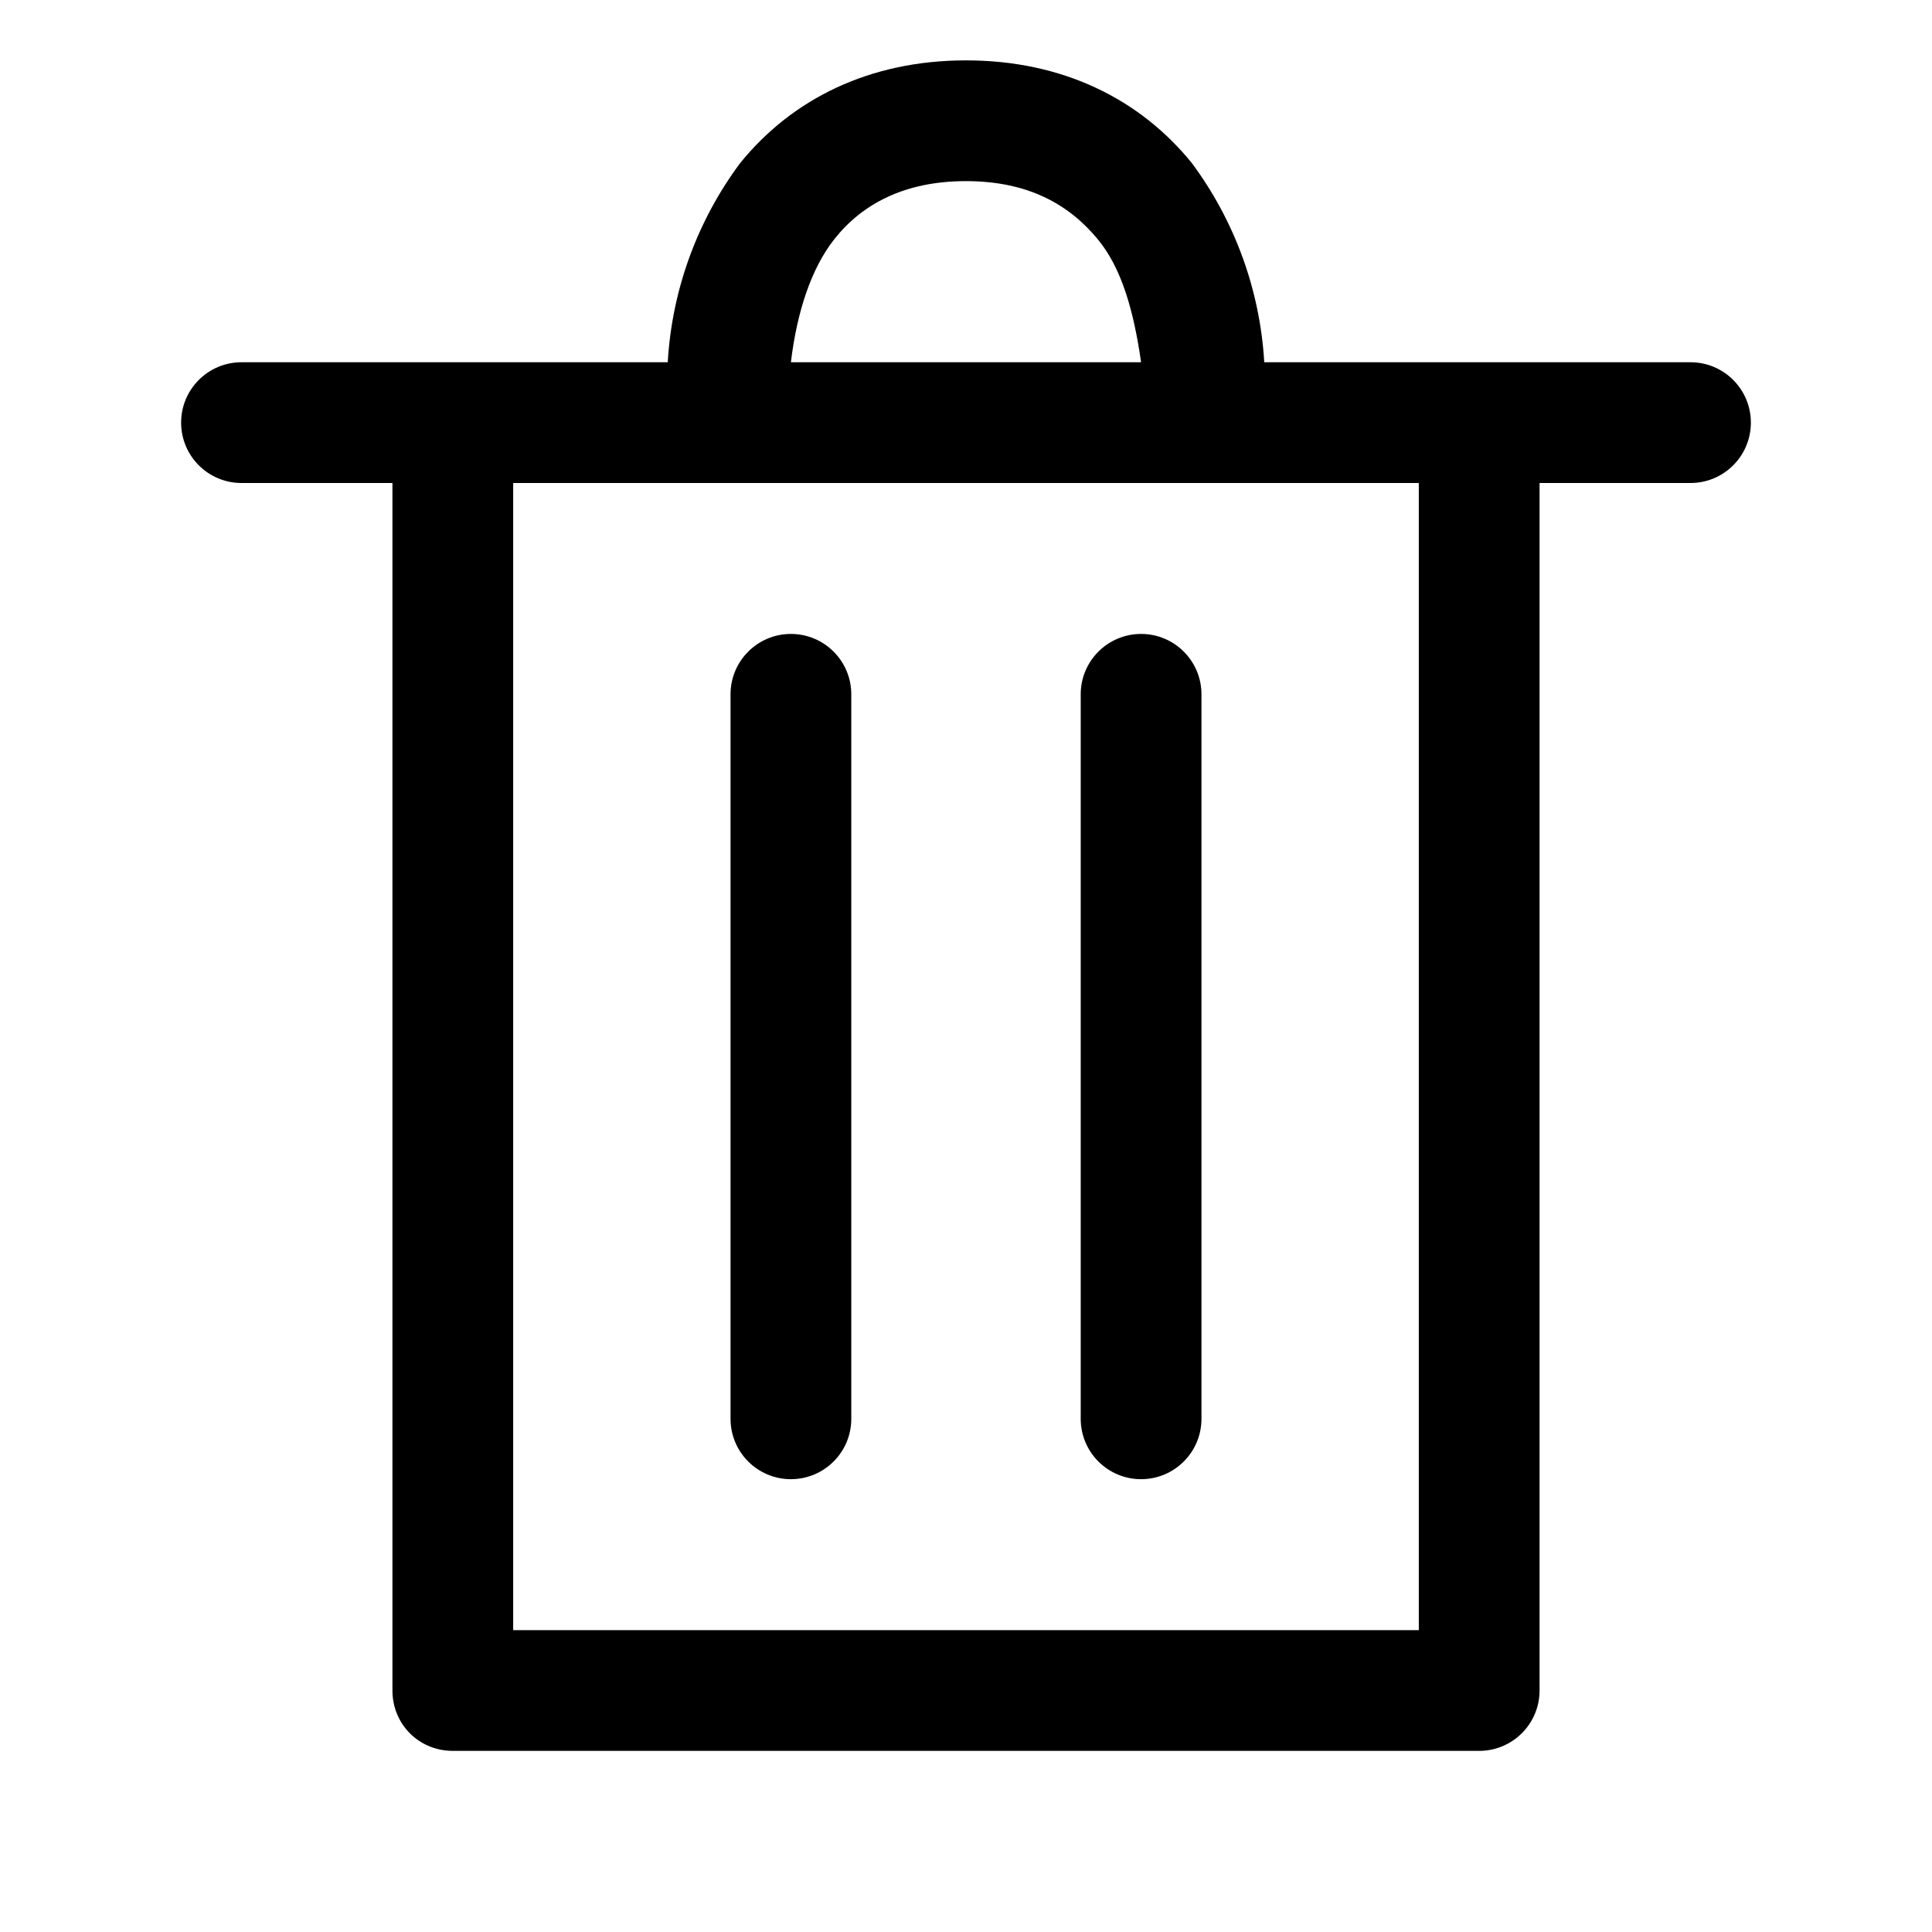
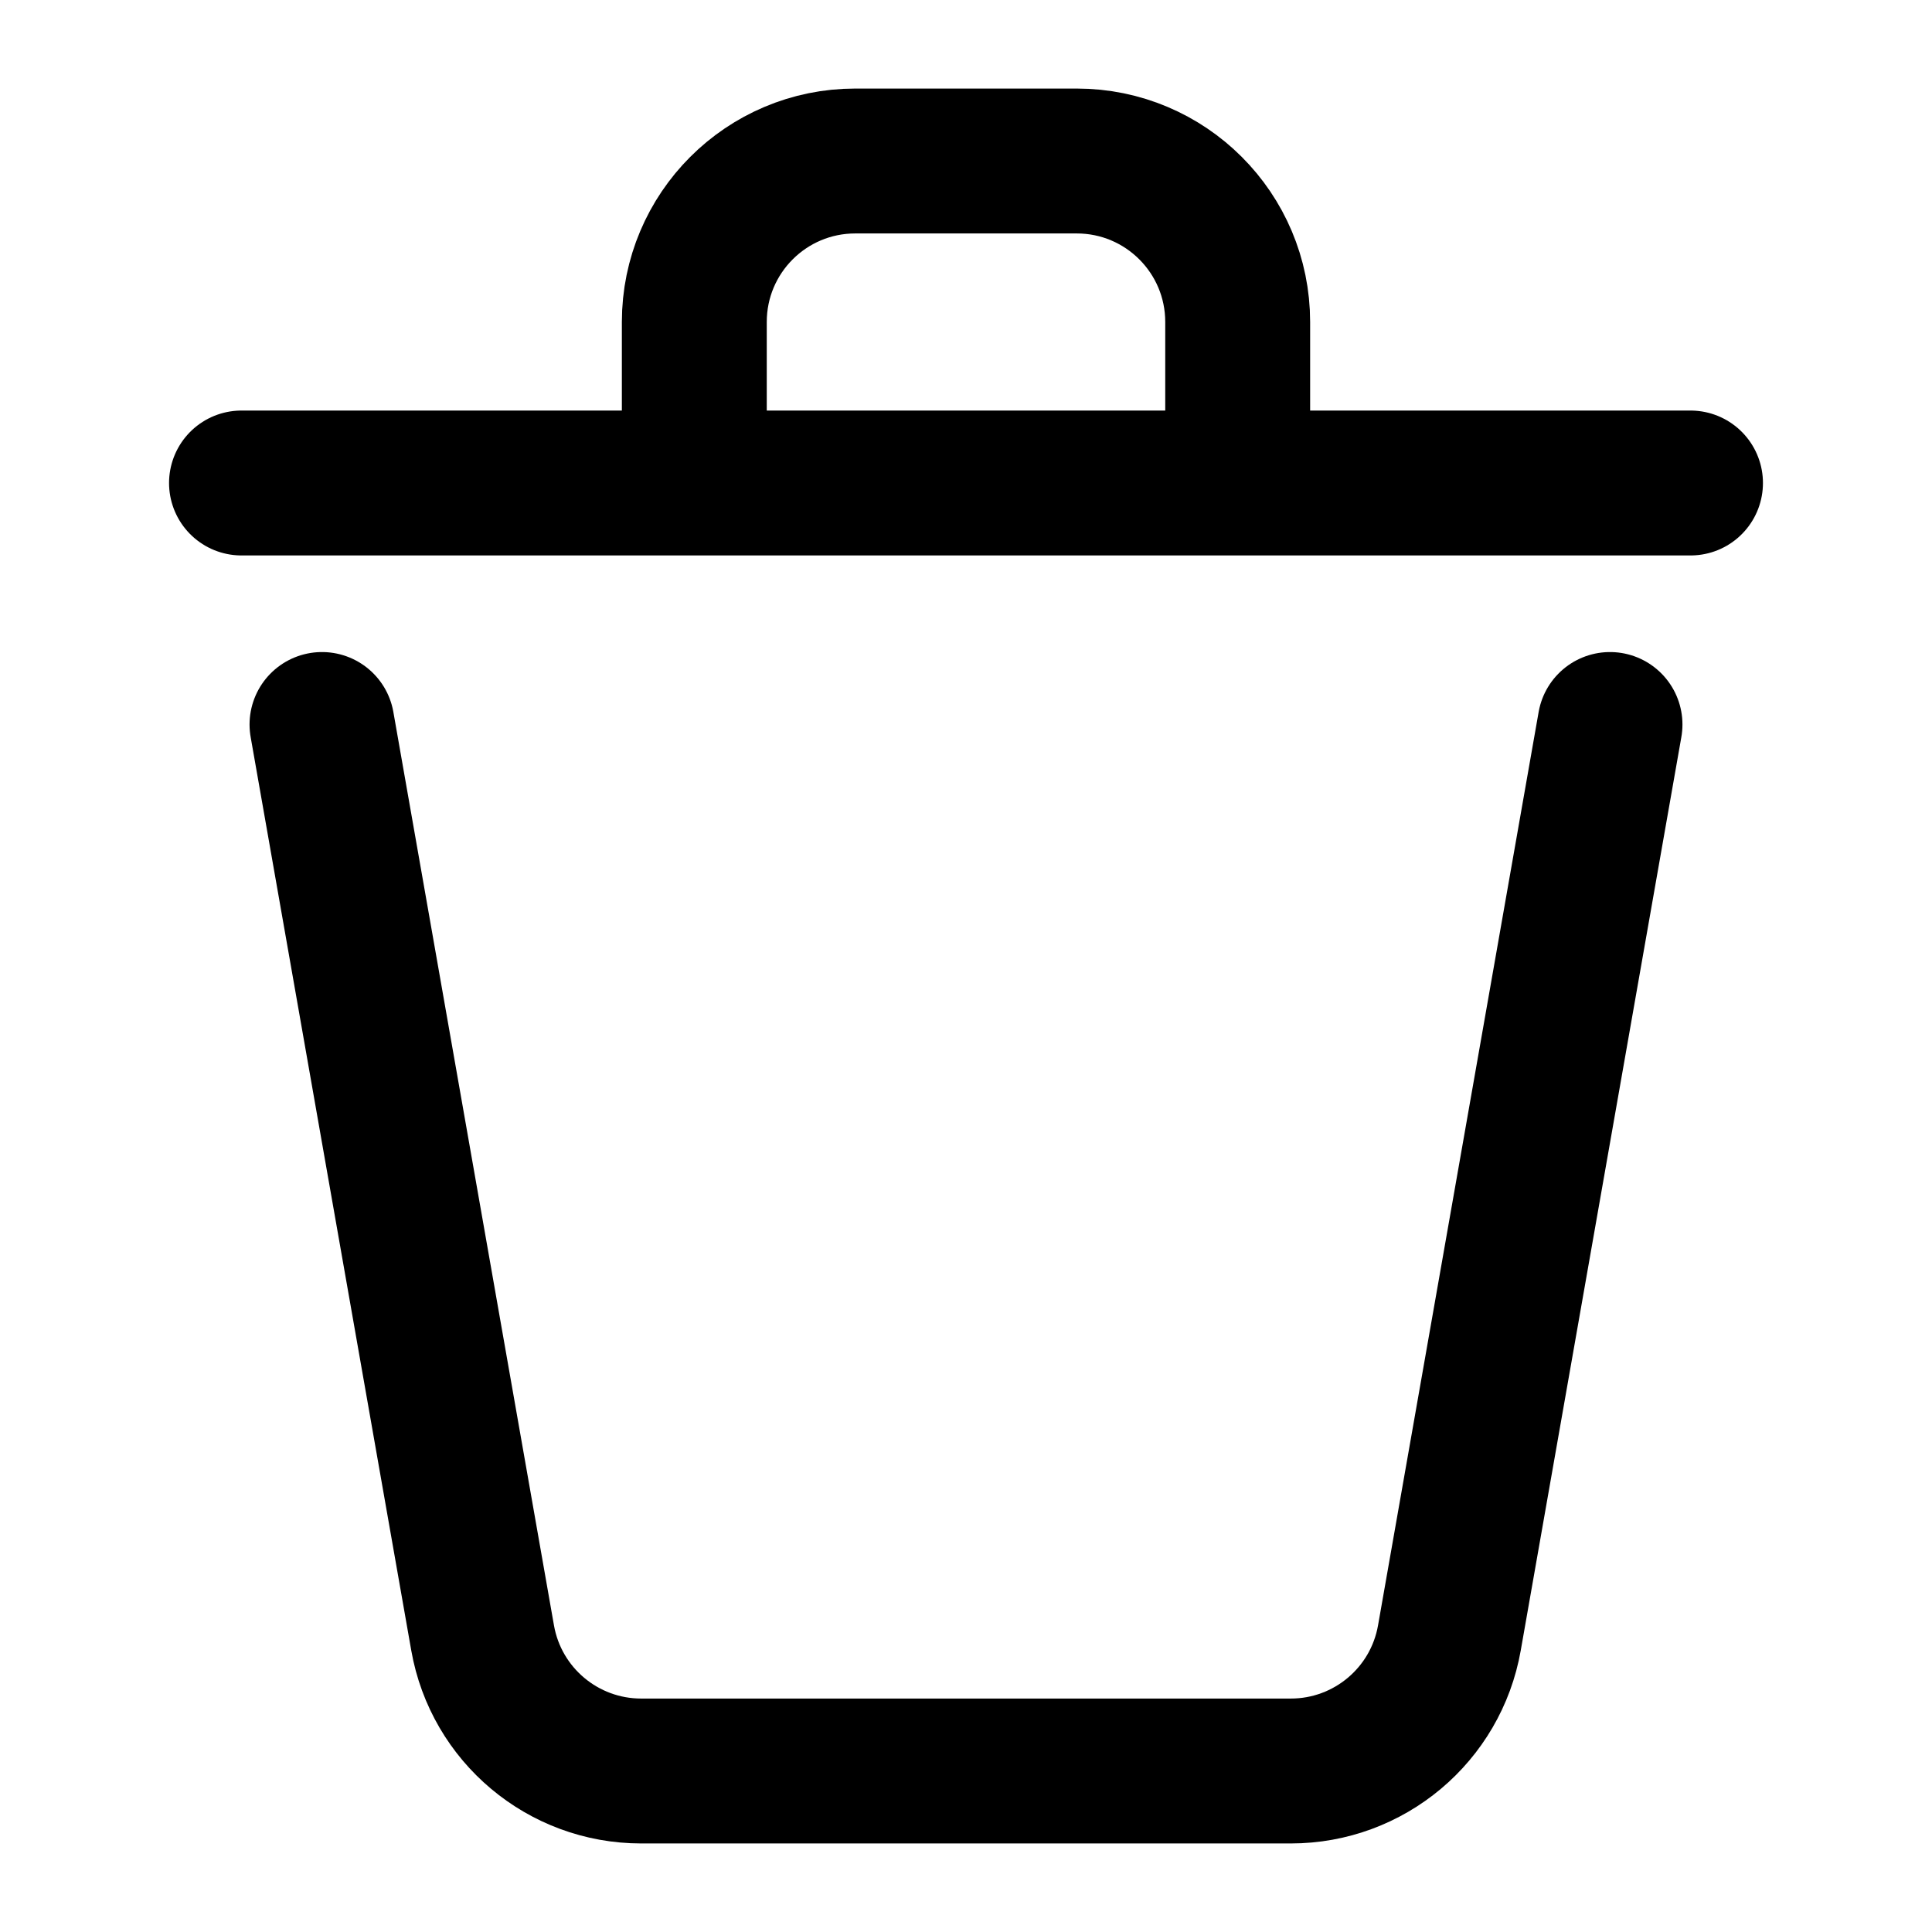
- <svg xmlns="http://www.w3.org/2000/svg" class="icon icon-remove" viewBox="0 0 16 16">
-   <path fill="currentColor" d="M14 3h-3.53a3.07 3.07 0 0 0-.6-1.65C9.44.82 8.8.5 8 .5s-1.44.32-1.87.85A3.06 3.06 0 0 0 5.53 3H2a.5.5 0 0 0 0 1h1.25v10c0 .28.22.5.5.5h8.5a.5.5 0 0 0 .5-.5V4H14a.5.5 0 0 0 0-1M6.91 1.98c.23-.29.58-.48 1.09-.48s.85.19 1.09.48c.2.24.3.6.36 1.02h-2.9c.05-.42.17-.78.36-1.02m4.84 11.52h-7.5V4h7.5z" />
-   <path fill="currentColor" d="M6.55 5.25a.5.5 0 0 0-.5.5v6a.5.5 0 0 0 1 0v-6a.5.5 0 0 0-.5-.5m2.9 0a.5.5 0 0 0-.5.5v6a.5.5 0 0 0 1 0v-6a.5.5 0 0 0-.5-.5" />
+ <svg xmlns="http://www.w3.org/2000/svg" class="icon icon-remove" width="24px" height="24px" viewBox="0 0 24 24" stroke-width="1.8" fill="none" color="currentColor">
+   <path d="M20 9L18.005 20.346C17.837 21.303 17.006 22 16.035 22H7.965C6.994 22 6.163 21.303 5.995 20.346L4 9" stroke="currentColor" stroke-width="1.8" stroke-linecap="round" stroke-linejoin="round" />
+   <path d="M21 6L15.375 6M3 6L8.625 6M8.625 6V4C8.625 2.895 9.52 2 10.625 2H13.375C14.48 2 15.375 2.895 15.375 4V6M8.625 6L15.375 6" stroke="currentColor" stroke-width="1.8" stroke-linecap="round" stroke-linejoin="round" />
</svg>
